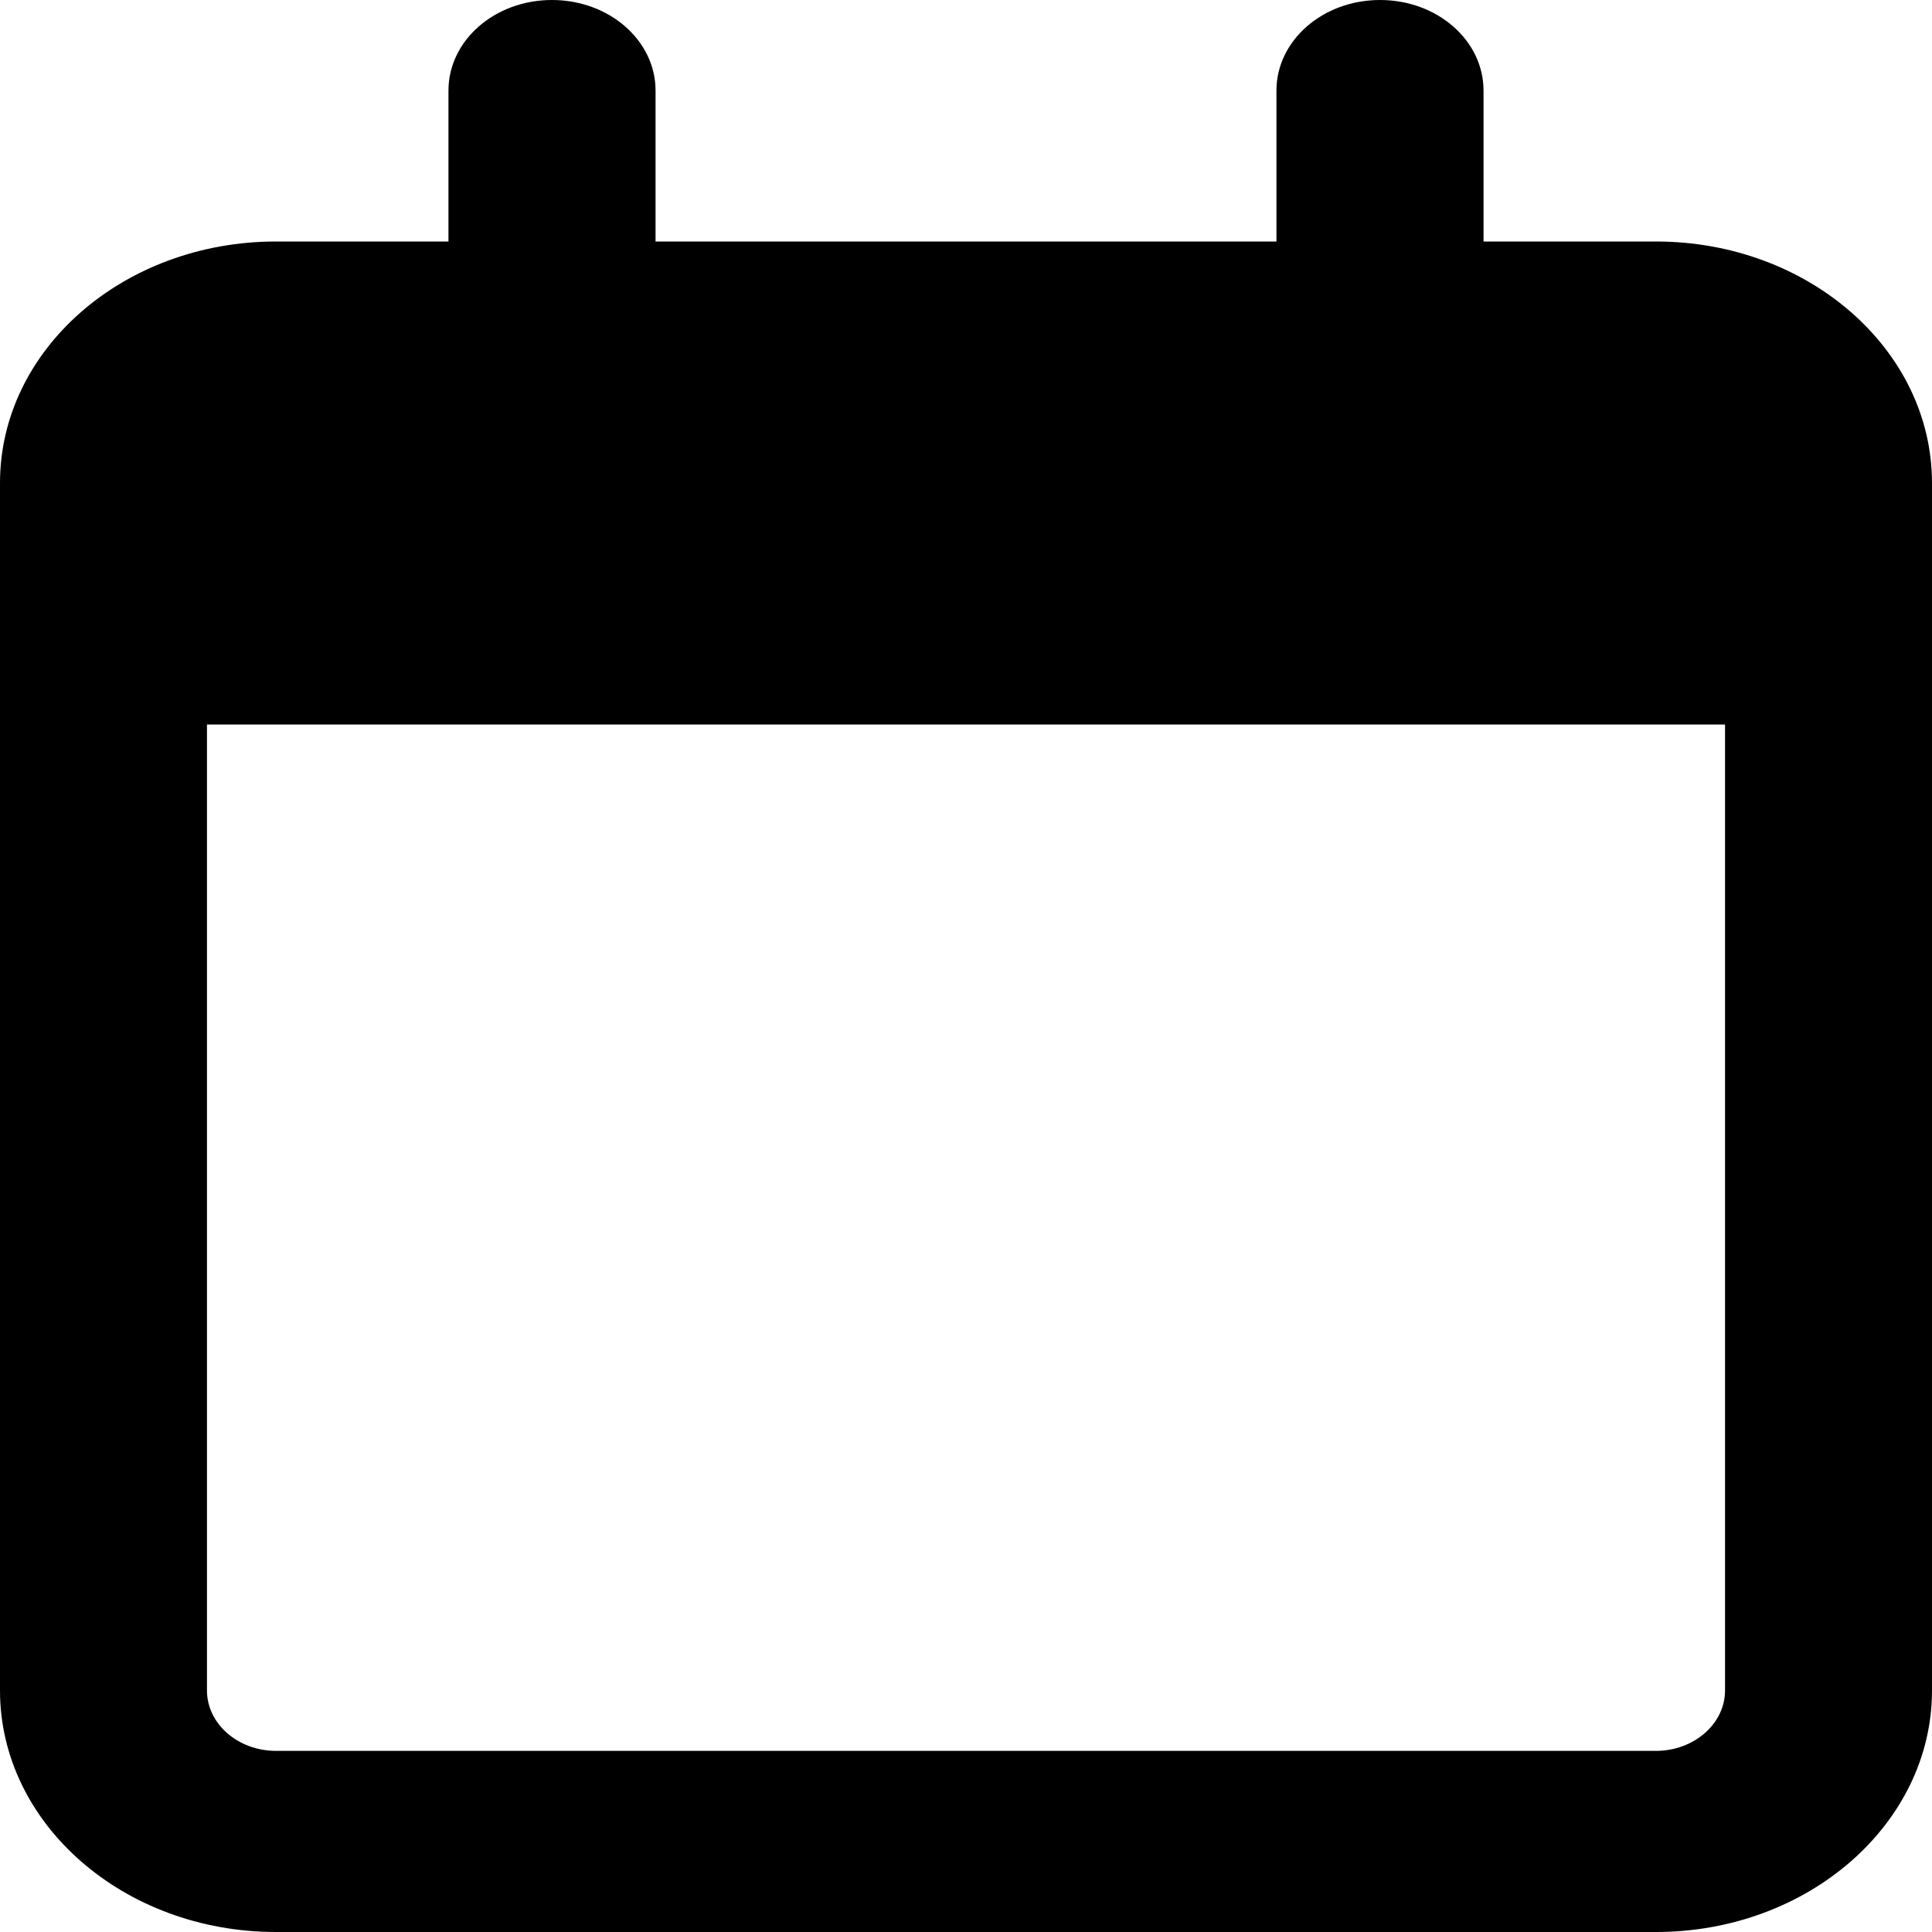
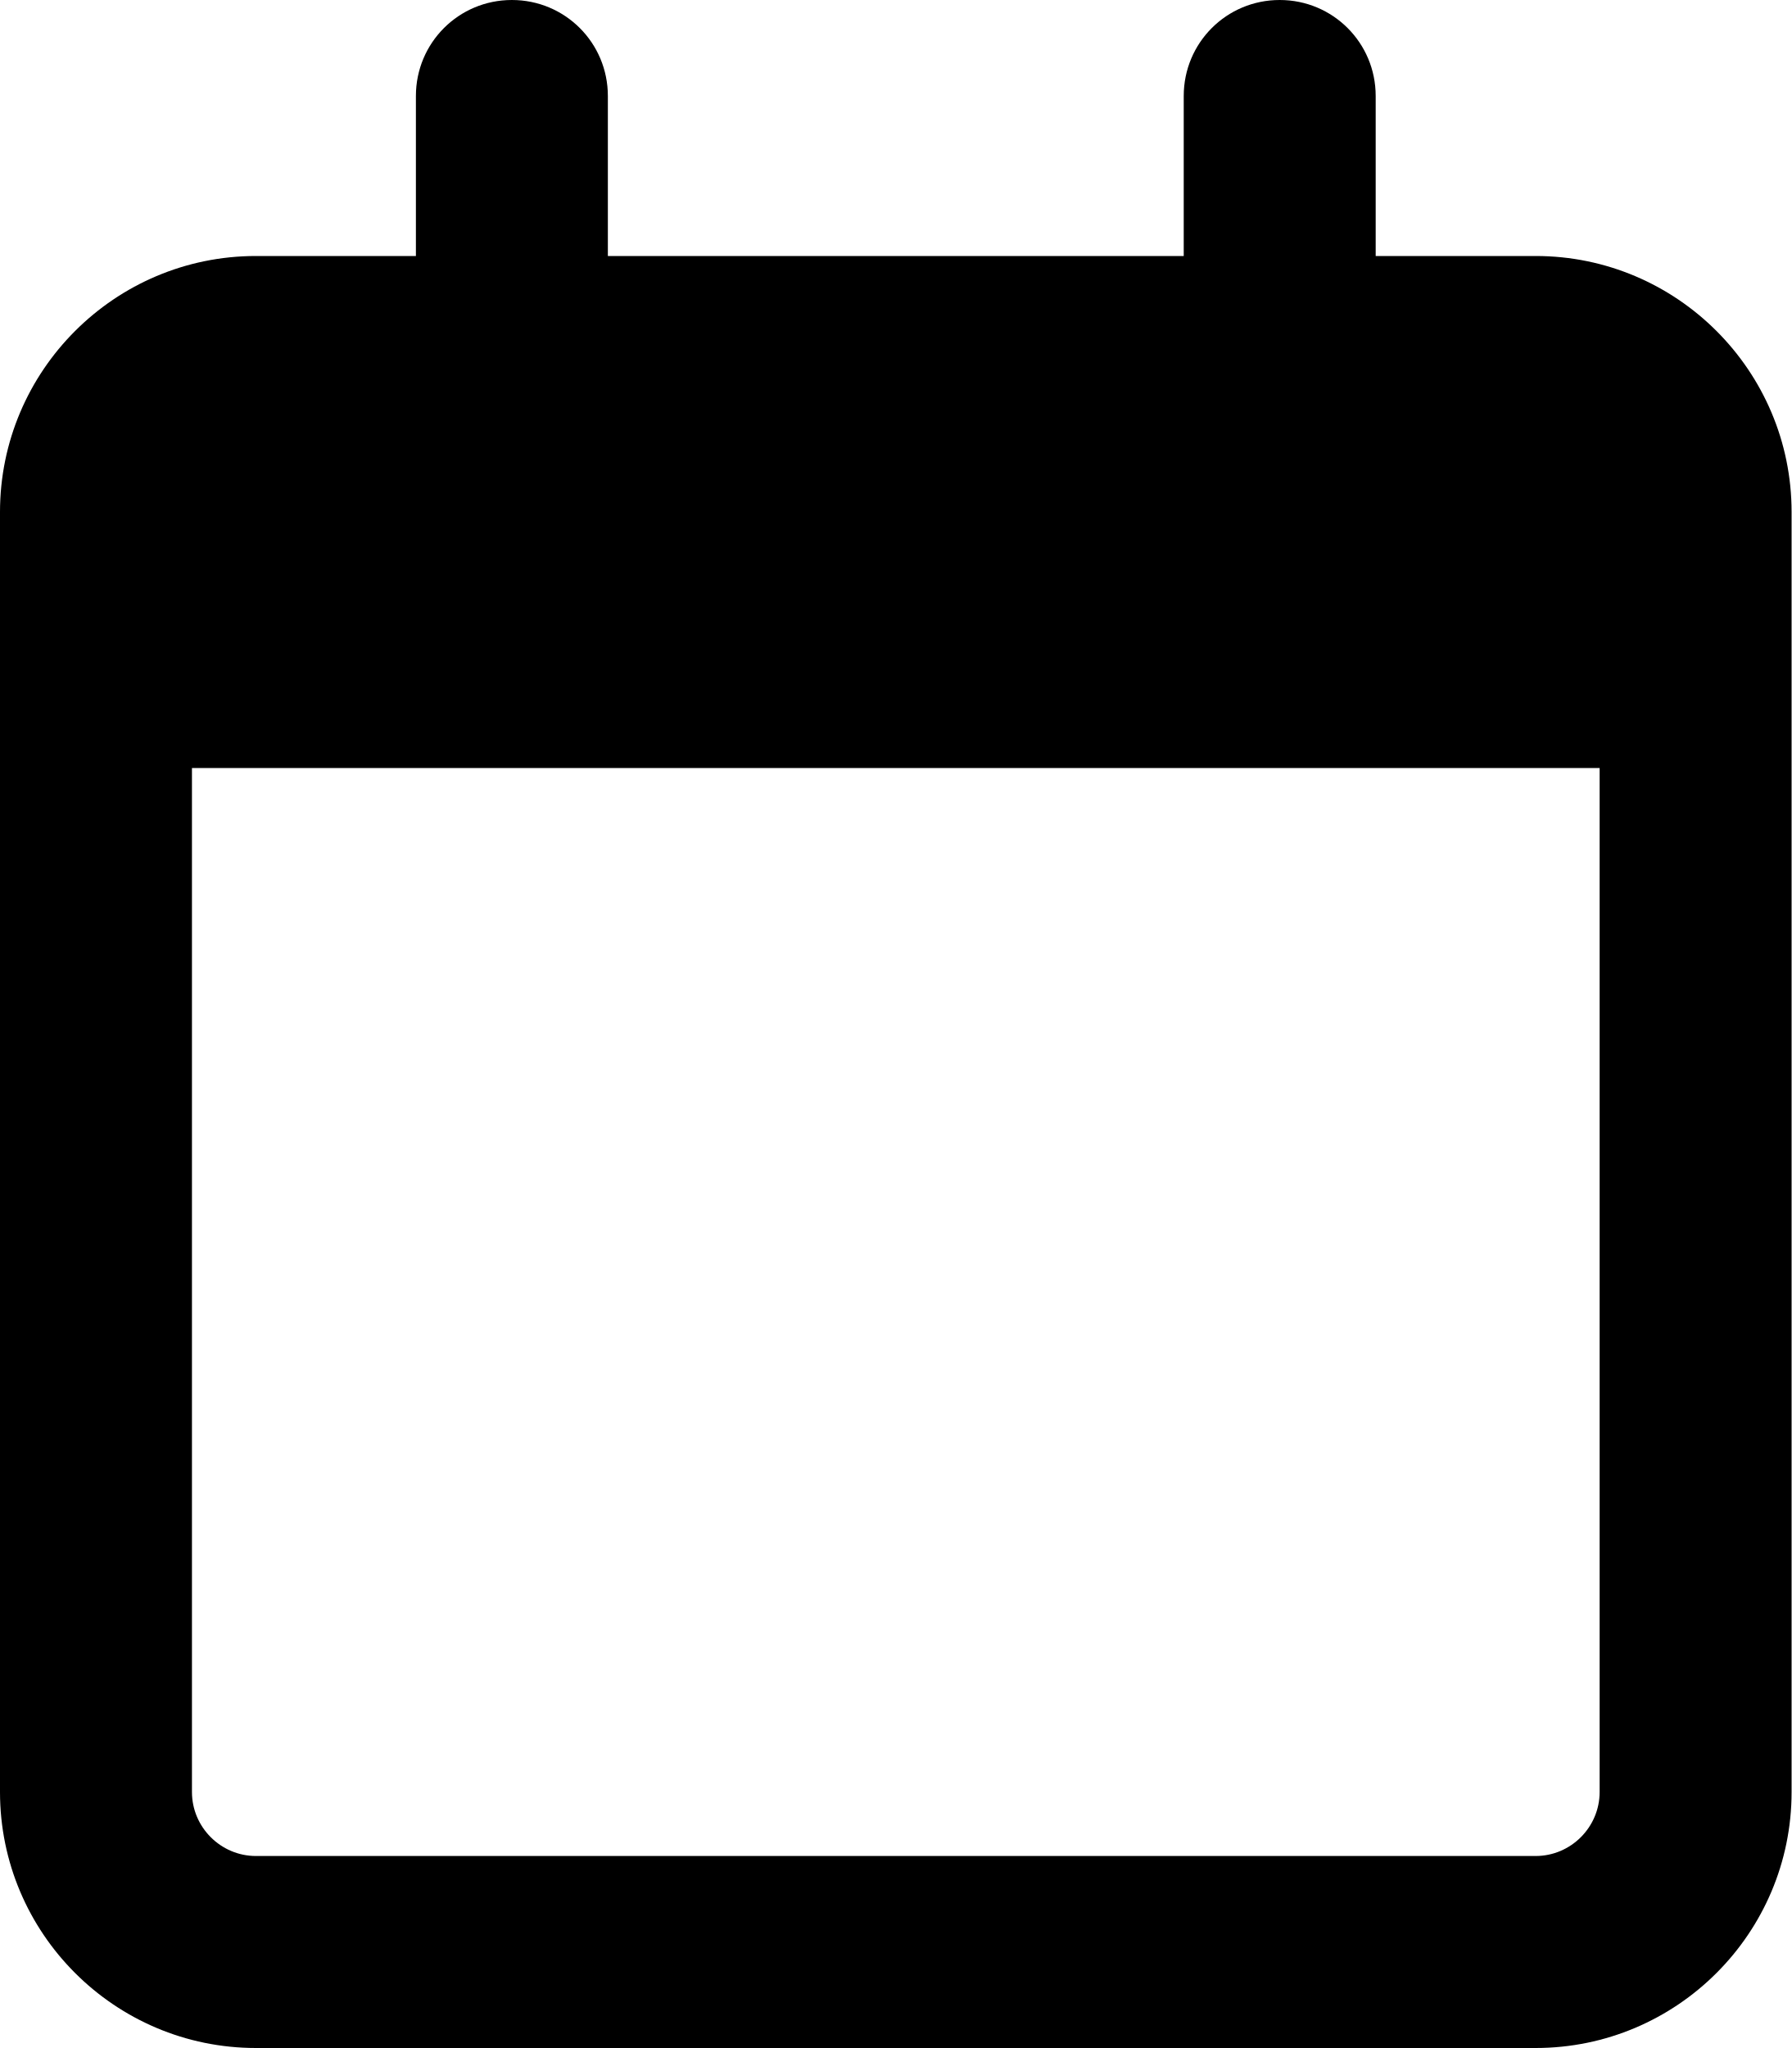
- <svg xmlns="http://www.w3.org/2000/svg" viewBox="0 0 16 16">
-   <path d="M5.429 2H10.571V0.75C10.571 0.336 10.954 0 11.429 0C11.904 0 12.286 0.336 12.286 0.75V2H13.714C14.975 2 16 2.895 16 4V14C16 15.103 14.975 16 13.714 16H2.286C1.023 16 0 15.103 0 14V4C0 2.895 1.023 2 2.286 2H3.714V0.75C3.714 0.336 4.096 0 4.571 0C5.046 0 5.429 0.336 5.429 0.75V2ZM1.714 14C1.714 14.275 1.97 14.5 2.286 14.5H13.714C14.029 14.5 14.286 14.275 14.286 14V6H1.714V14Z" />
+ <svg xmlns="http://www.w3.org/2000/svg" viewBox="0 0 448 512">
+   <path d="M152 24c0-13.3-10.7-24-24-24s-24 10.7-24 24V64H64C28.7 64 0 92.7 0 128v16 48V448c0 35.3 28.7 64 64 64H384c35.3 0 64-28.7 64-64V192 144 128c0-35.3-28.7-64-64-64H344V24c0-13.3-10.7-24-24-24s-24 10.7-24 24V64H152V24zM48 192H400V448c0 8.8-7.2 16-16 16H64c-8.8 0-16-7.2-16-16V192z" />
</svg>
